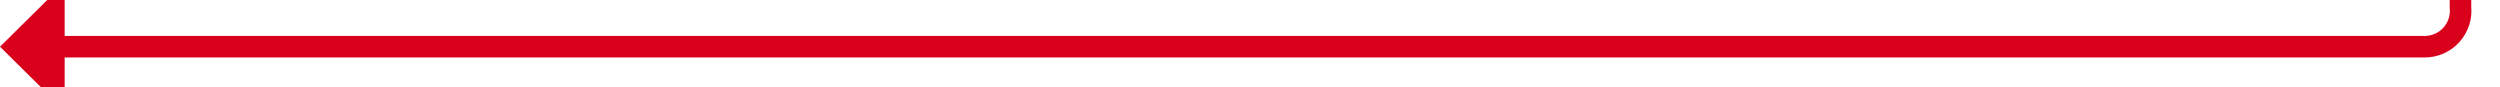
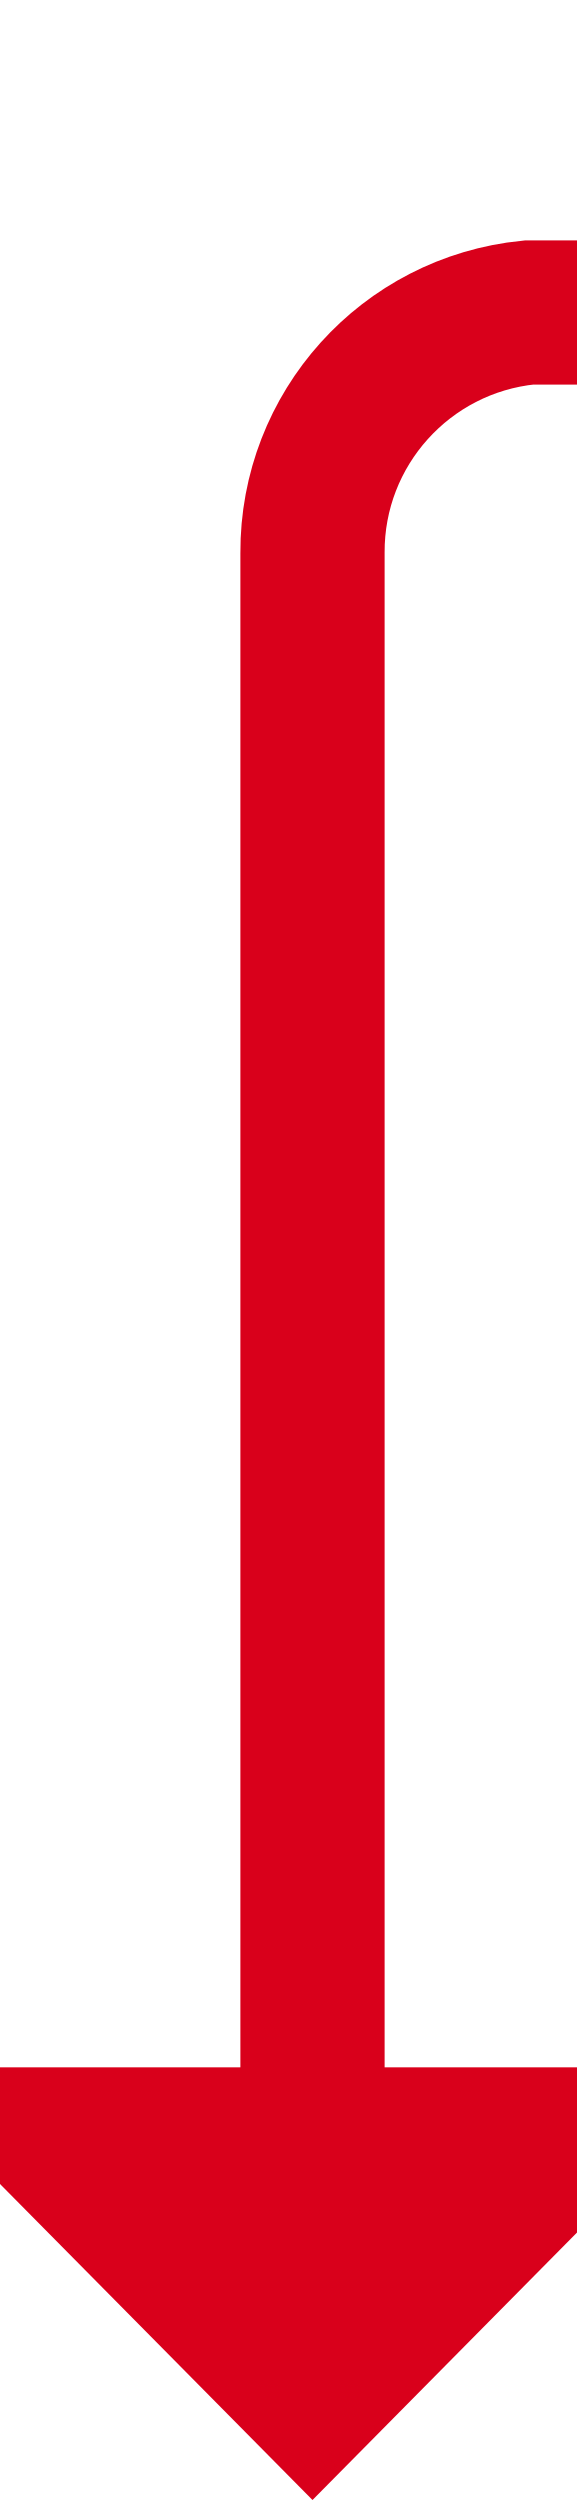
- <svg xmlns="http://www.w3.org/2000/svg" version="1.1" width="348px" height="12px" preserveAspectRatio="xMinYMid meet" viewBox="912 1512  348 10">
-   <path d="M 1254.5 1406  L 1254.5 1512  A 5 5 0 0 1 1249.5 1517.5 L 919 1517.5  " stroke-width="3" stroke="#d9001b" fill="none" />
-   <path d="M 921 1508.6  L 912 1517.5  L 921 1526.4  L 921 1508.6  Z " fill-rule="nonzero" fill="#d9001b" stroke="none" />
+ <svg xmlns="http://www.w3.org/2000/svg" version="1.1" width="12px" height="52px" preserveAspectRatio="xMidYMin meet" viewBox="608 255  10 52">
+   <path d="M 945 261.5  L 618 261.5  A 5 5 0 0 0 613.5 266.5 L 613.5 300  " stroke-width="3" stroke="#d9001b" fill="none" />
+   <path d="M 604.6 298  L 613.5 307  L 622.4 298  L 604.6 298  Z " fill-rule="nonzero" fill="#d9001b" stroke="none" />
</svg>
